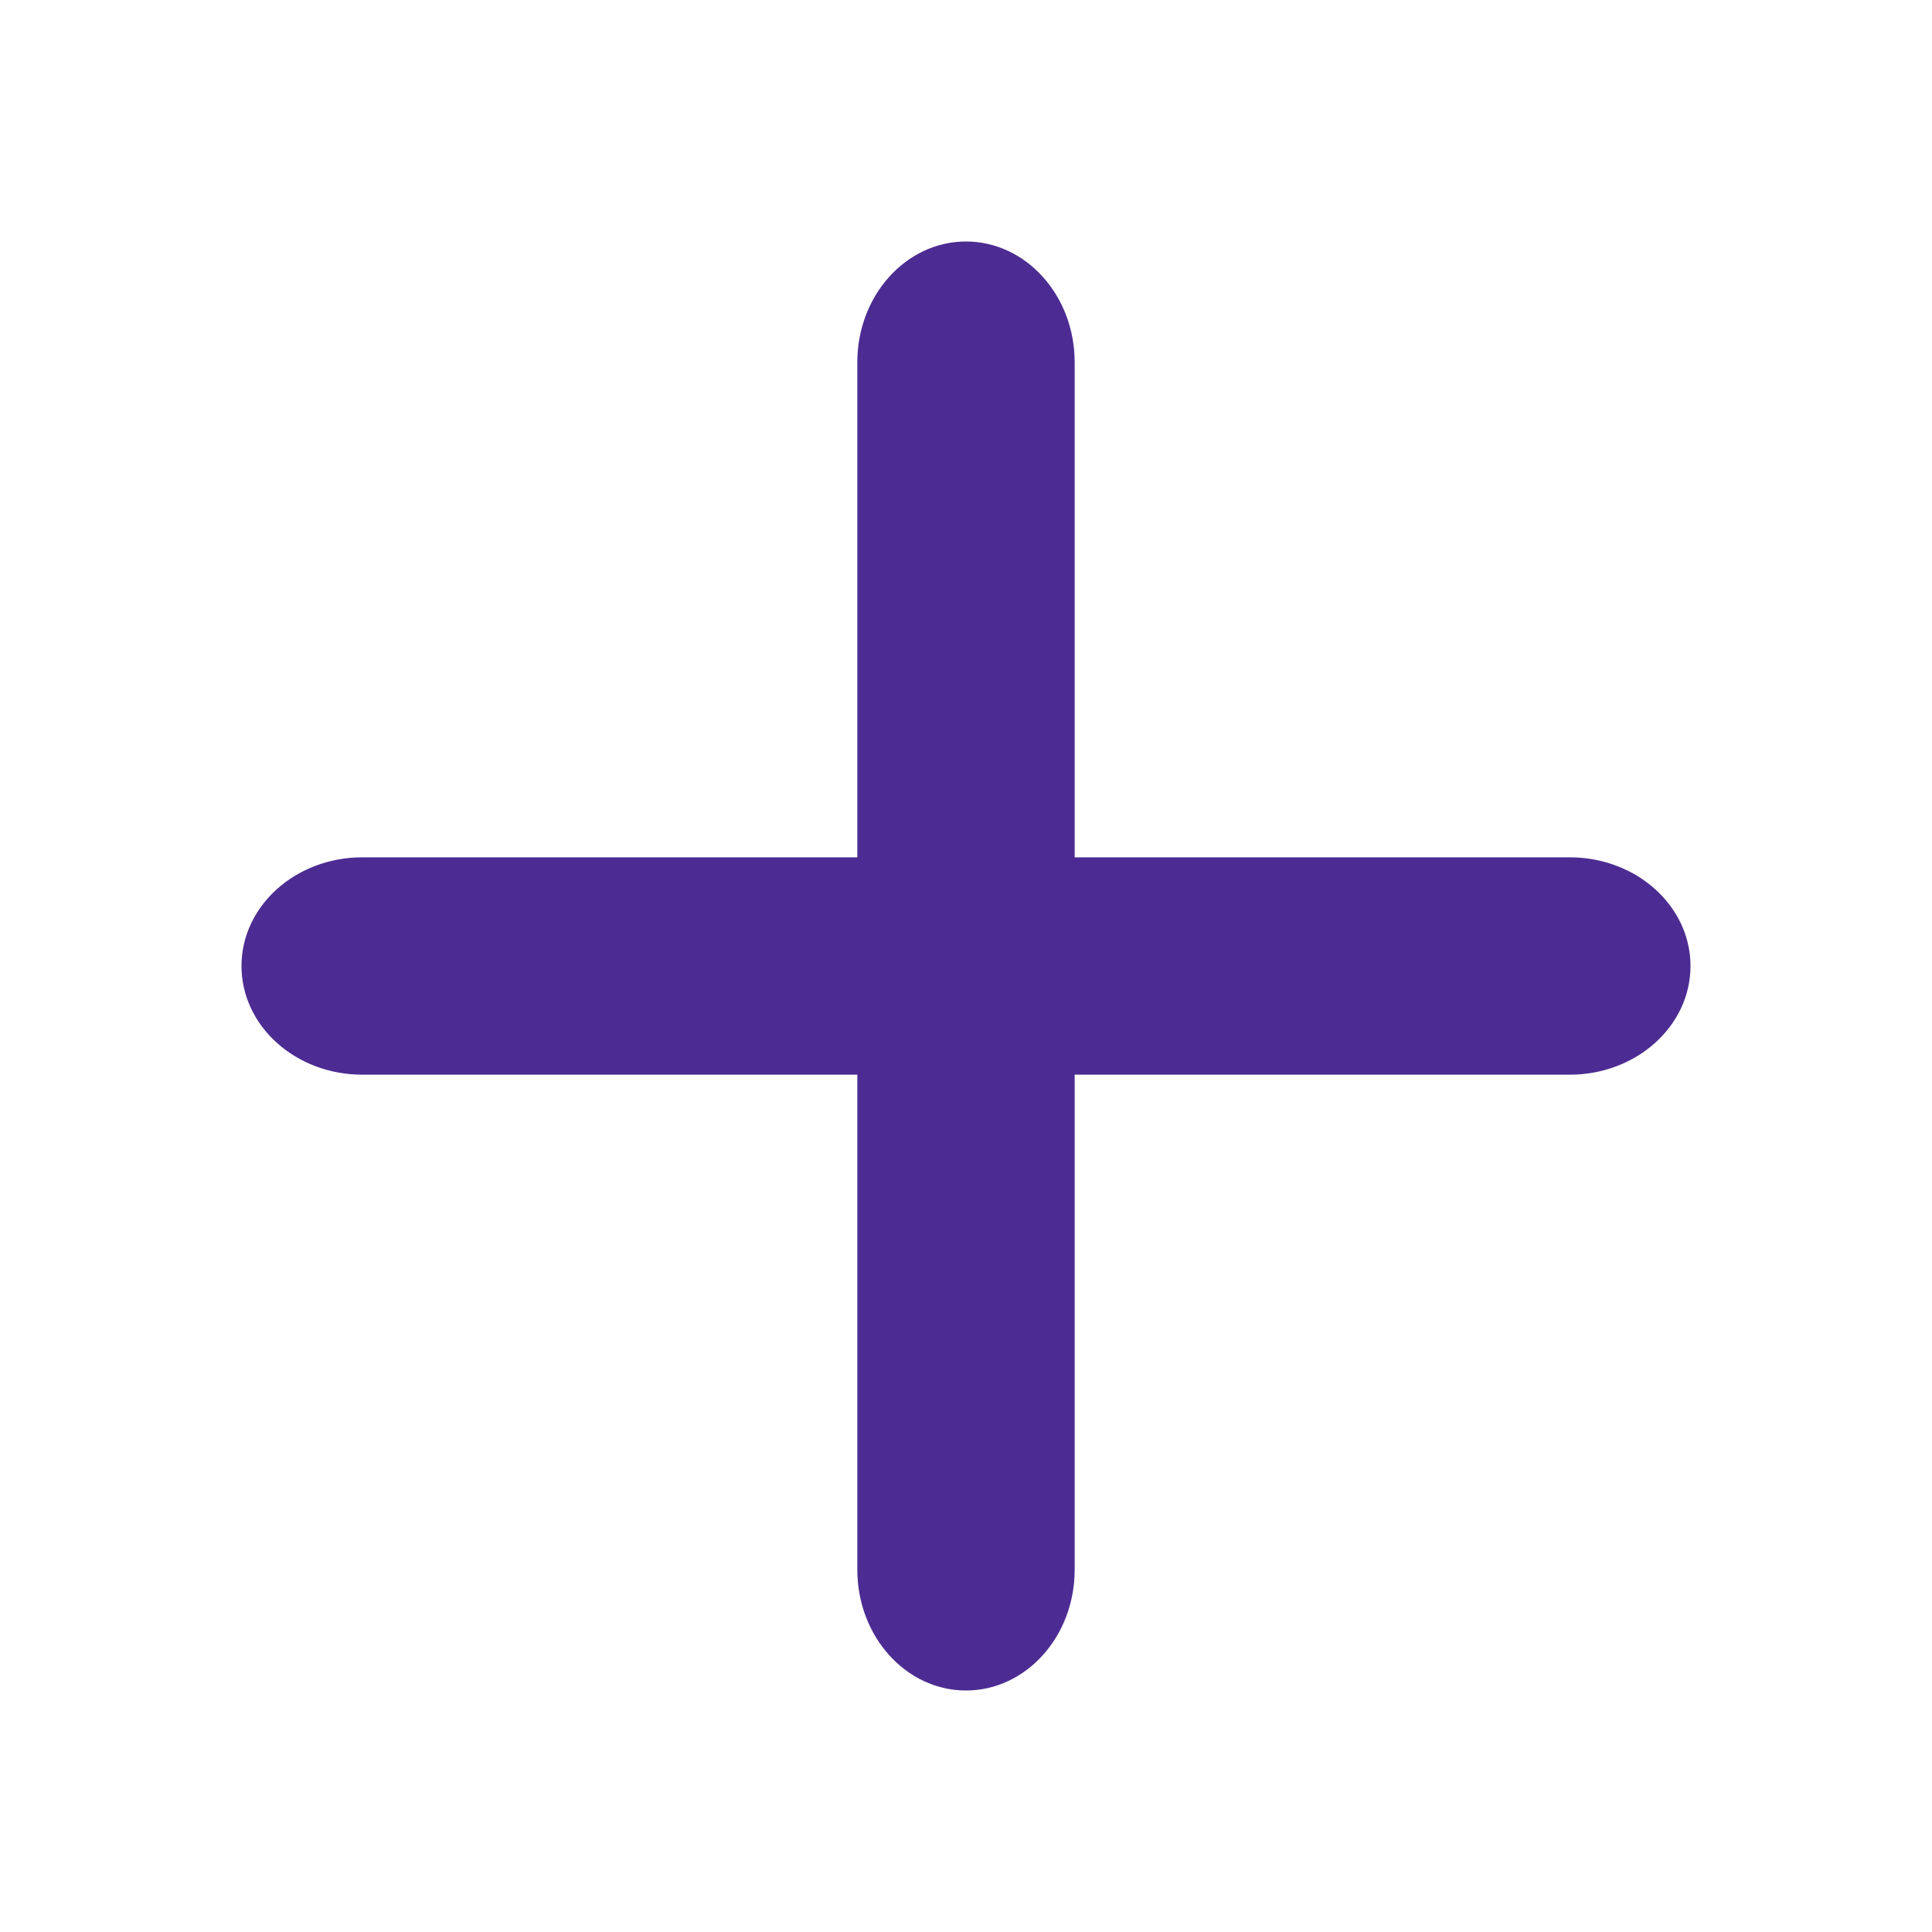
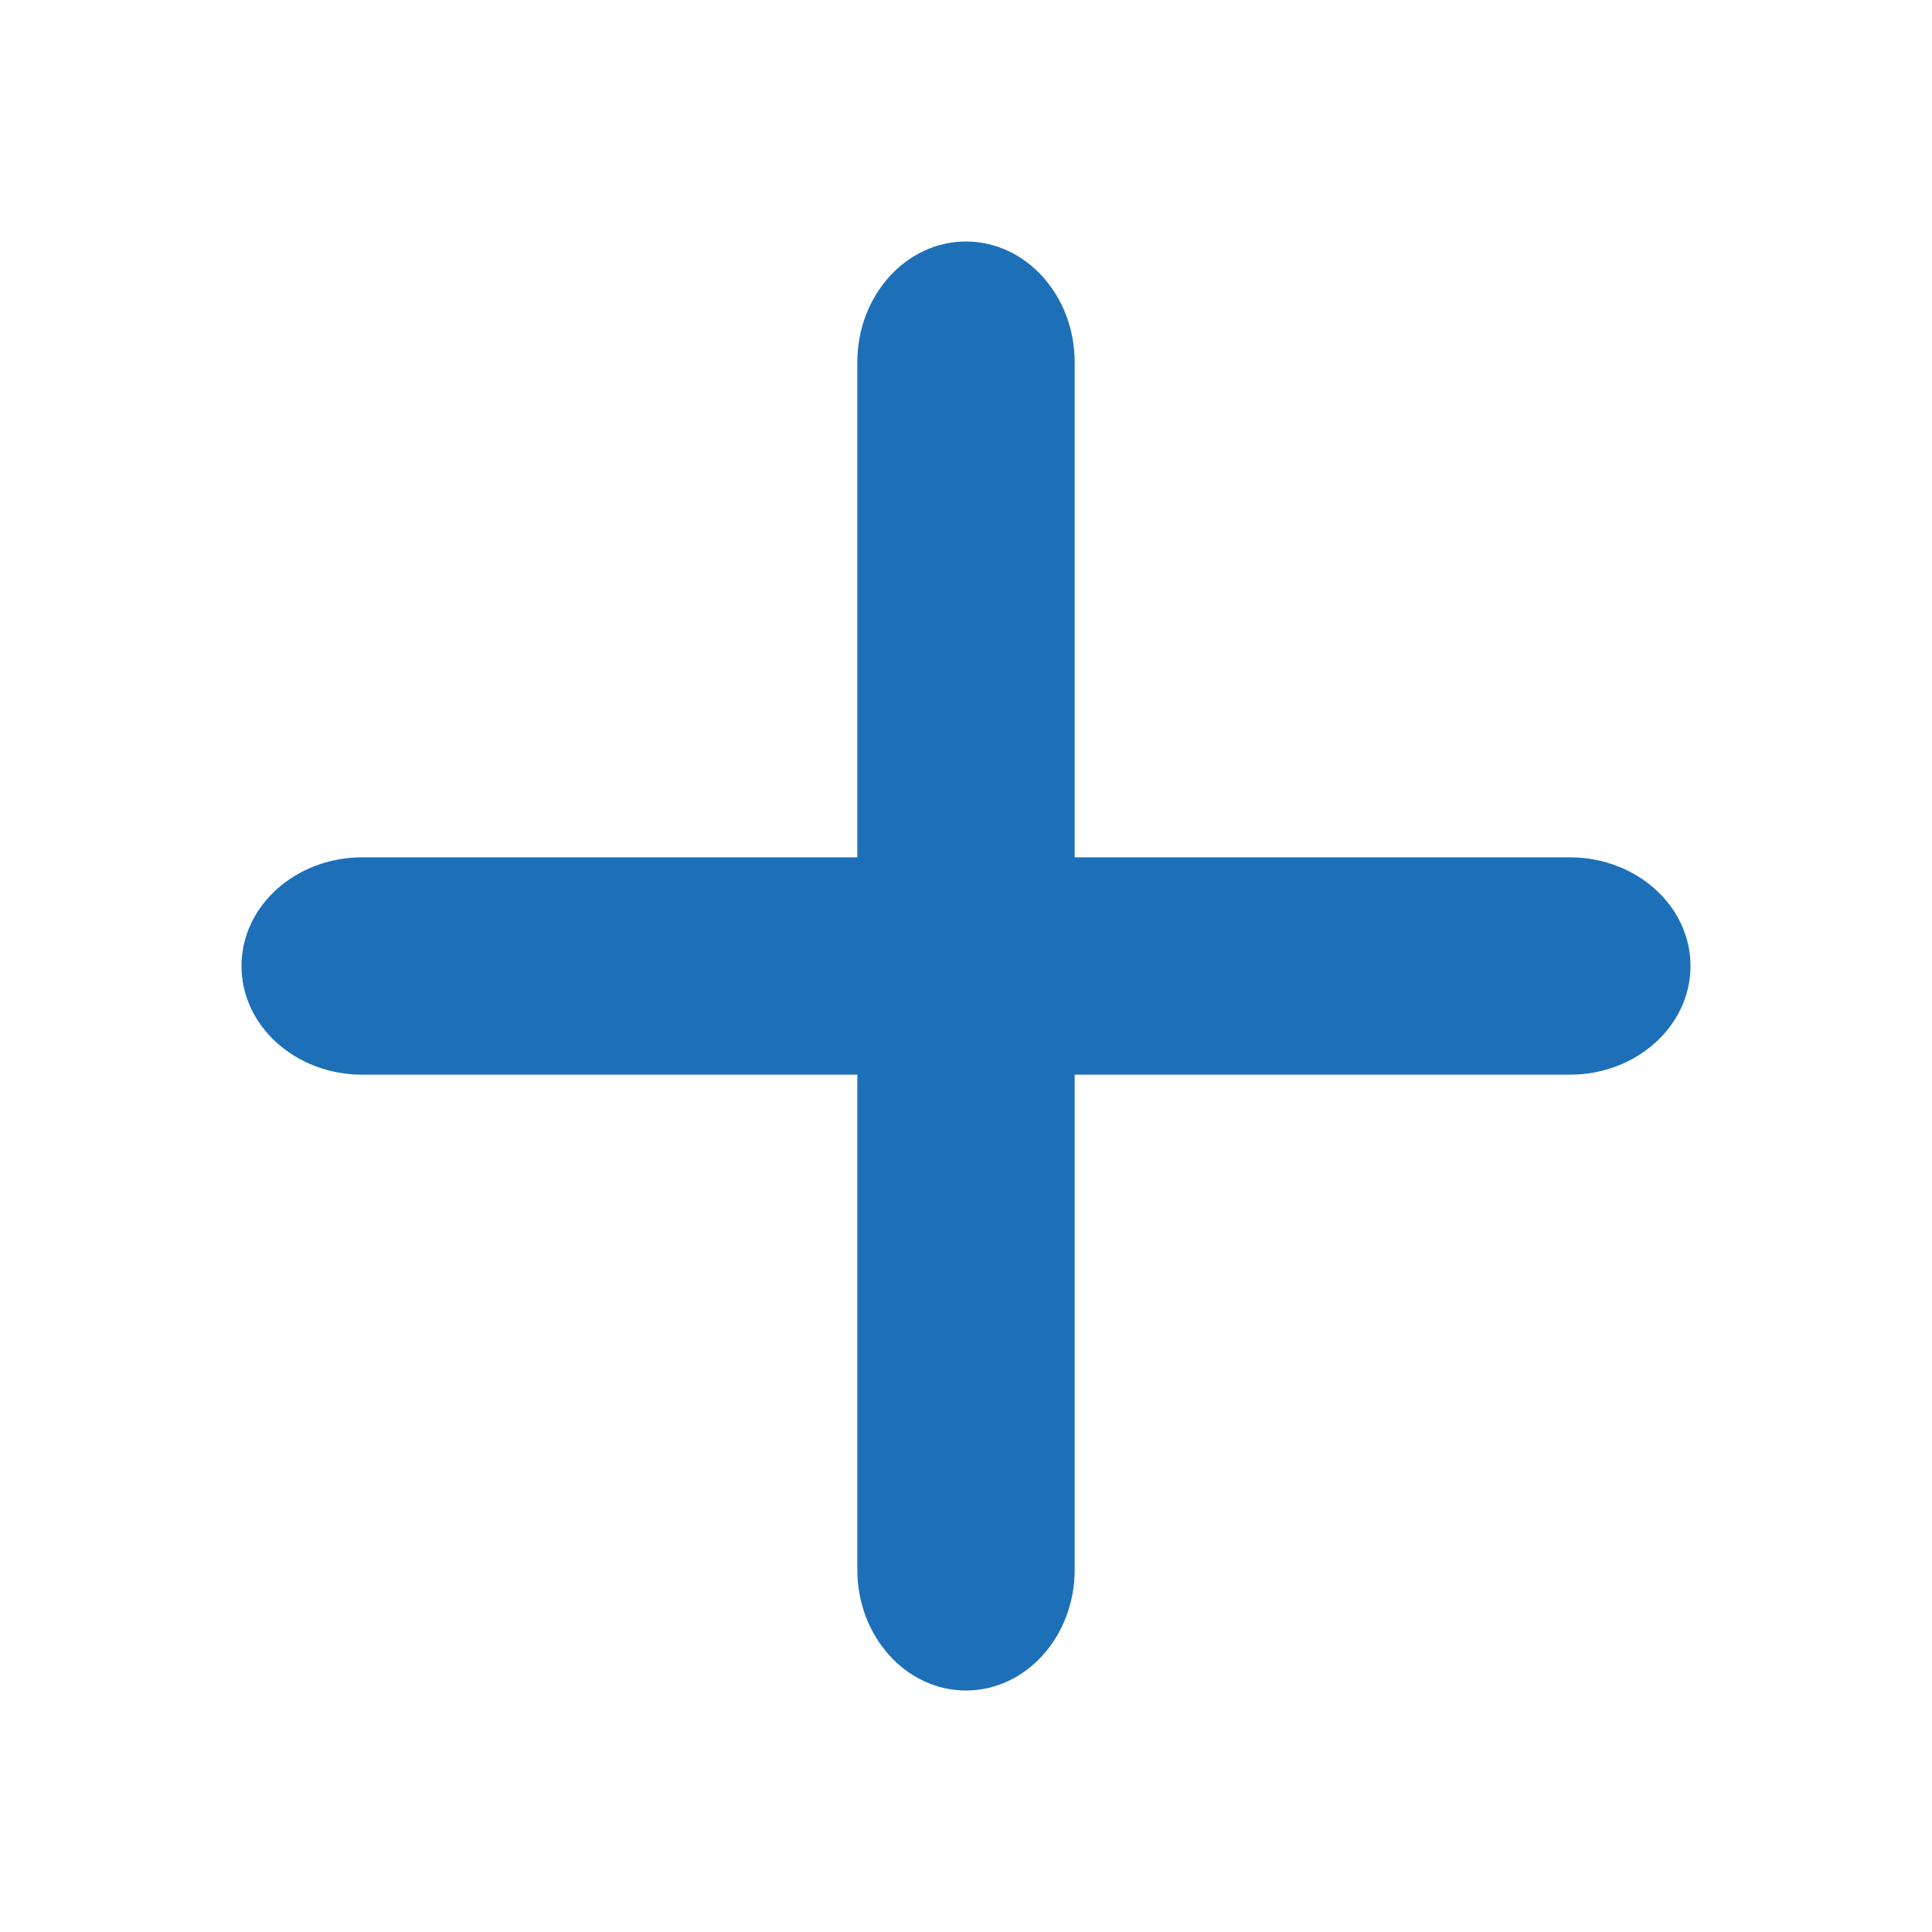
<svg xmlns="http://www.w3.org/2000/svg" width="26" height="26" viewBox="0 0 160 160" version="1.1">
-   <g fill="#4c2c92">
+   <g fill="#1D70B8">
    <rect x="20" y="71" width="120" height="18" rx="10" ry="10" />
    <rect x="71" y="20" width="18" height="120" rx="10" ry="10" />
  </g>
</svg>
